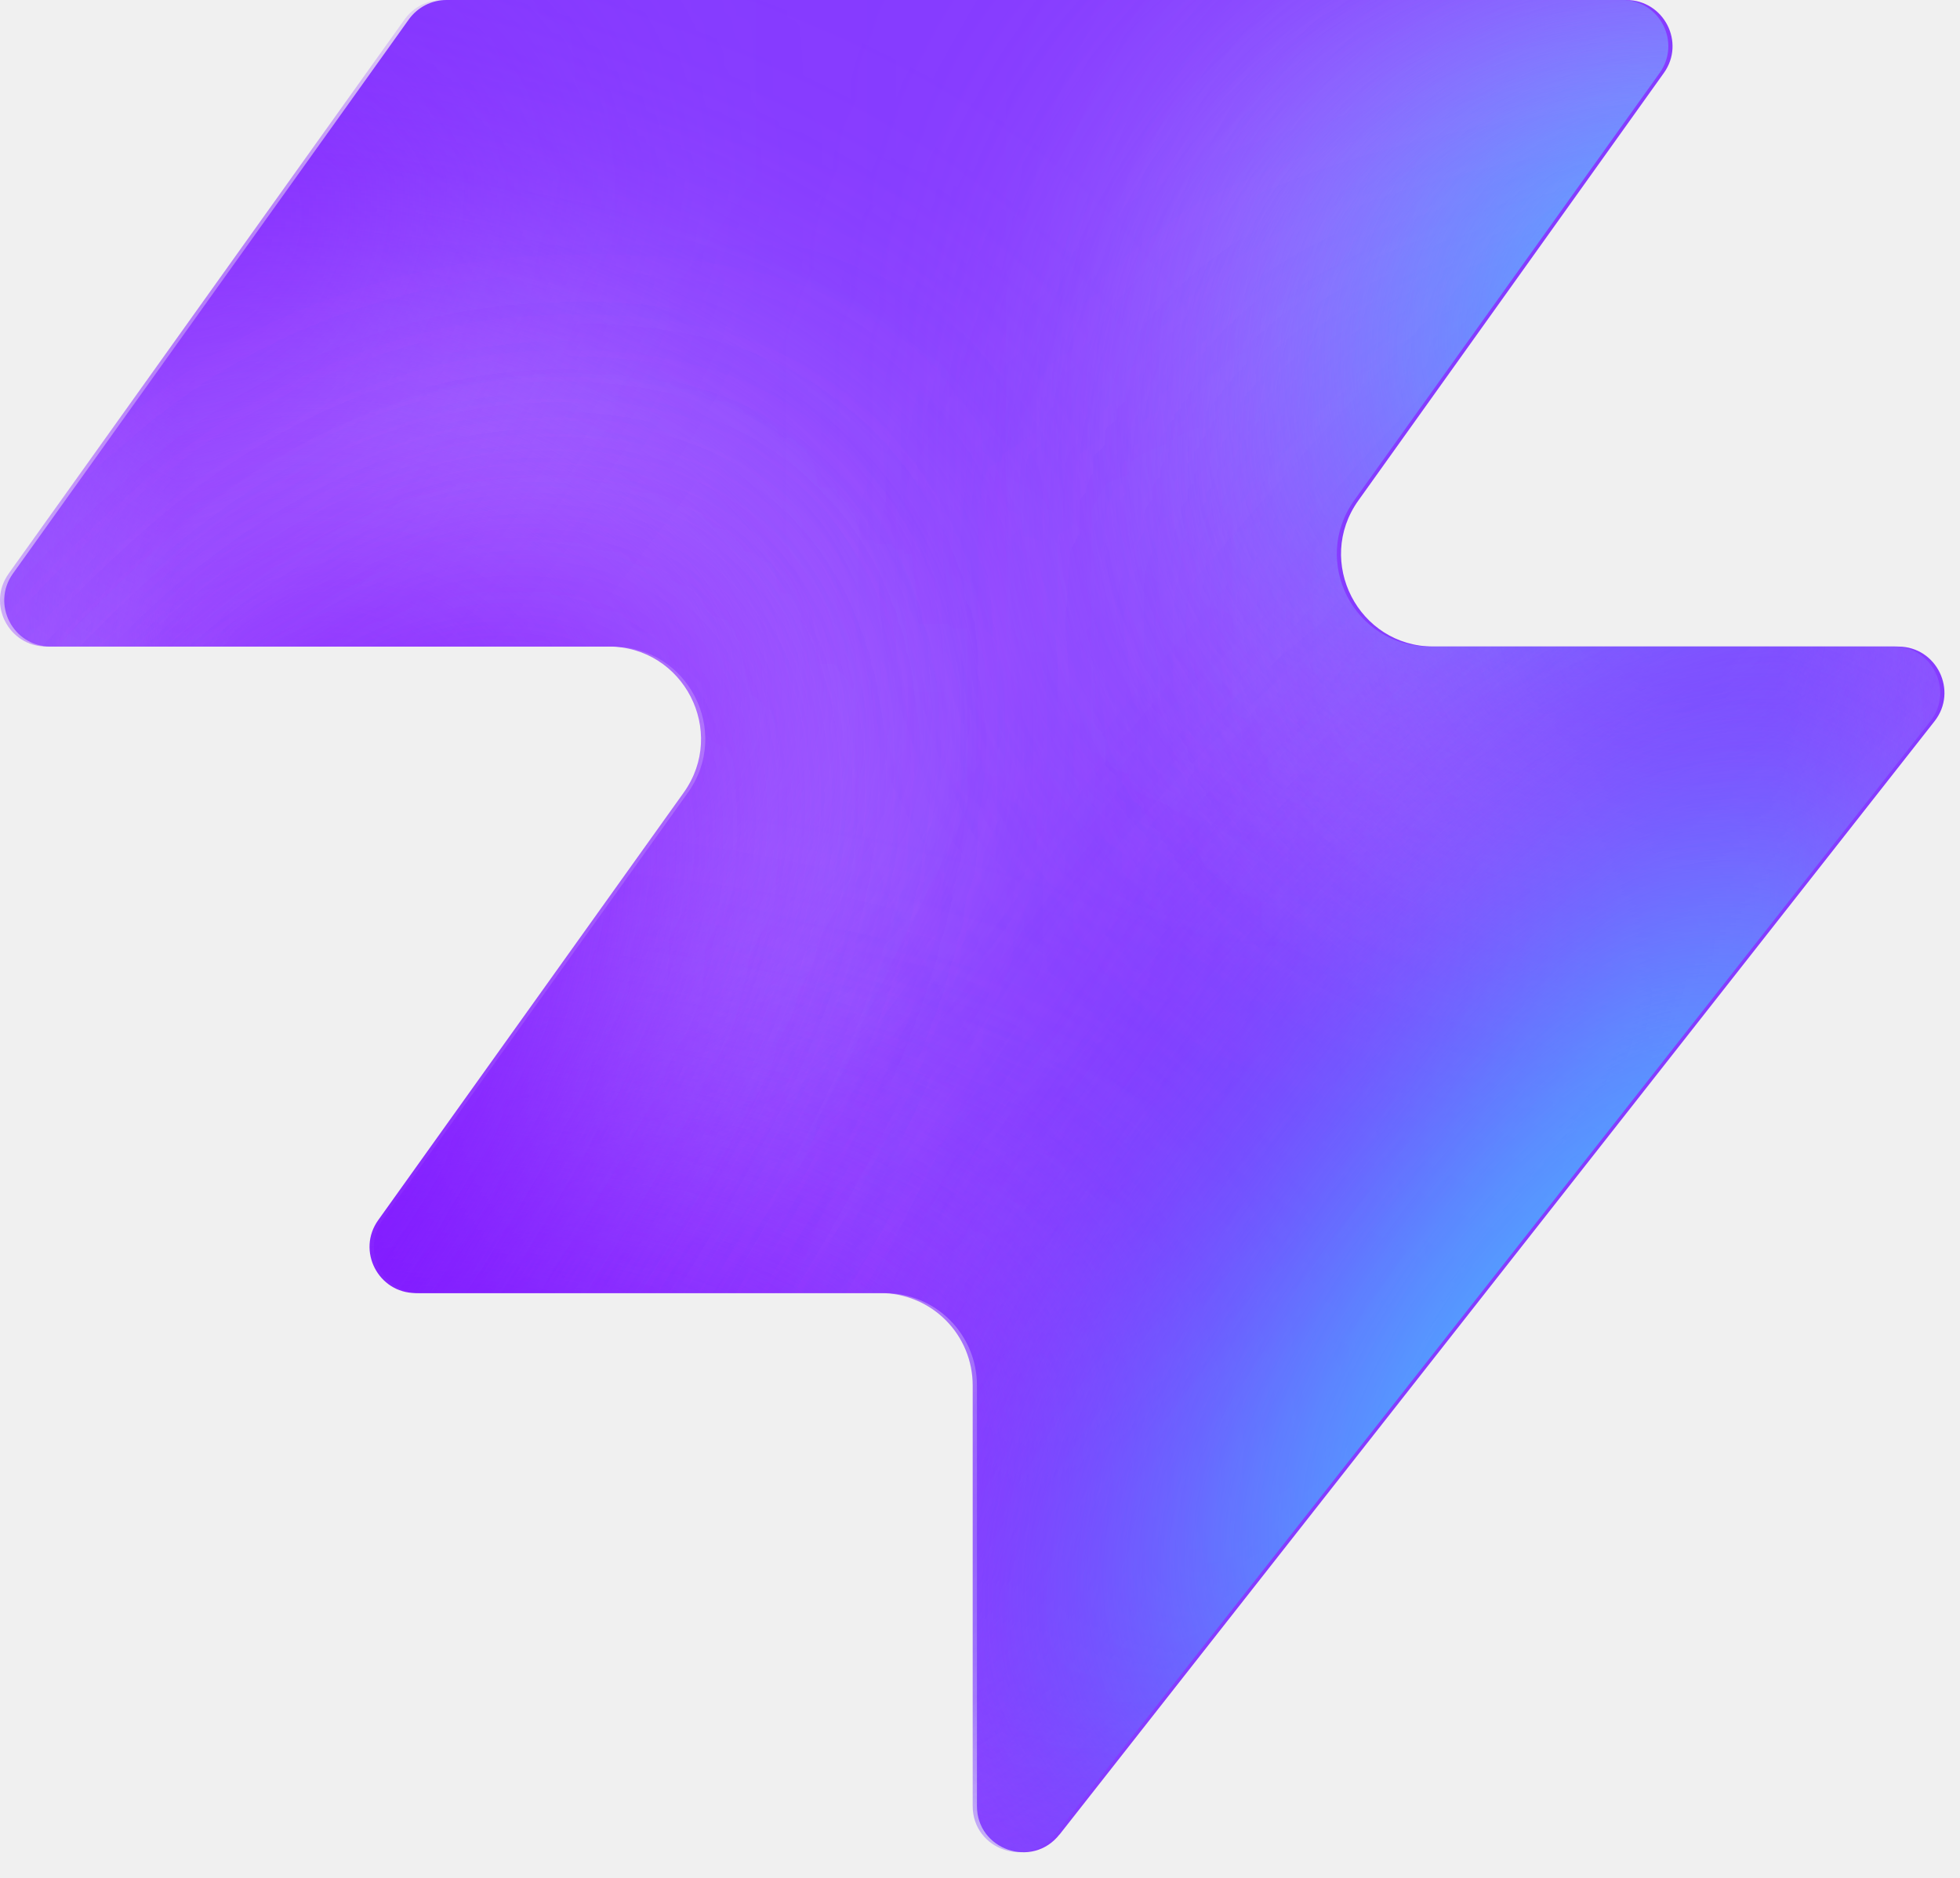
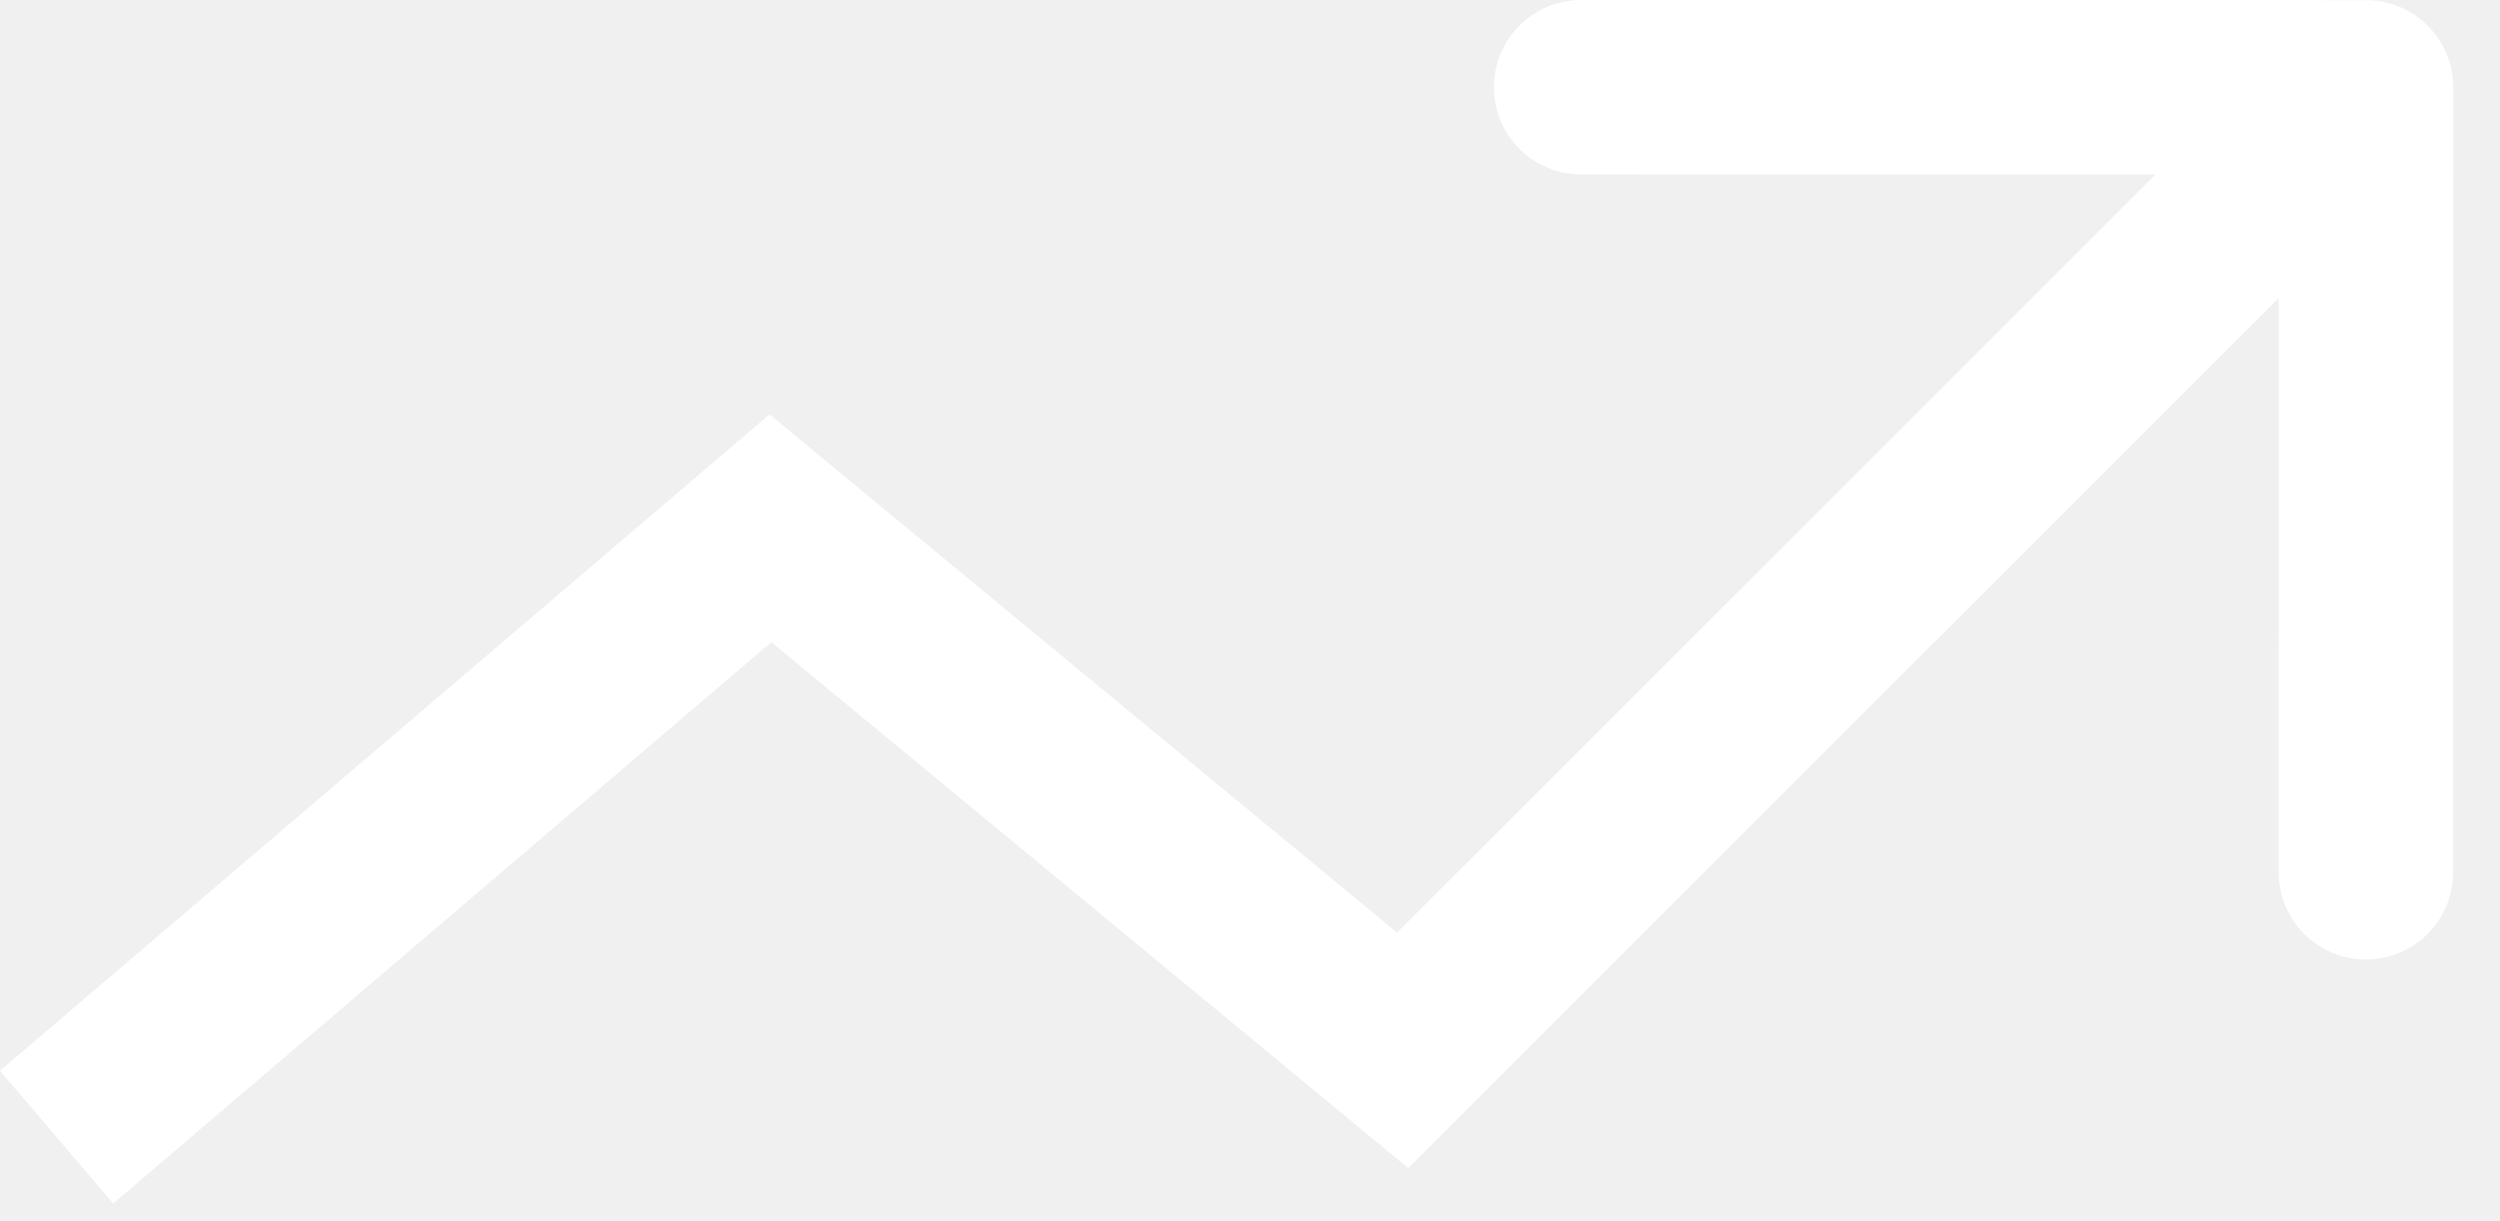
- <svg xmlns="http://www.w3.org/2000/svg" width="48" height="46" fill="none" viewBox="0 0 48 46">
-   <path fill="#863bff" d="M25.946 44.938c-.664.845-2.021.375-2.021-.698V33.937a2.26 2.26 0 0 0-2.262-2.262H10.287c-.92 0-1.456-1.04-.92-1.788l7.48-10.471c1.07-1.497 0-3.578-1.842-3.578H1.237c-.92 0-1.456-1.04-.92-1.788L10.013.474c.214-.297.556-.474.92-.474h28.894c.92 0 1.456 1.04.92 1.788l-7.48 10.471c-1.07 1.498 0 3.579 1.842 3.579h11.377c.943 0 1.473 1.088.89 1.83L25.947 44.94z" style="fill:#863bff;fill:color(display-p3 .525 .23 1);fill-opacity:1" />
-   <mask id="a" width="48" height="46" x="0" y="0" maskUnits="userSpaceOnUse" style="mask-type:alpha">
-     <path fill="#000" d="M25.842 44.938c-.664.844-2.021.375-2.021-.698V33.937a2.26 2.26 0 0 0-2.262-2.262H10.183c-.92 0-1.456-1.04-.92-1.788l7.48-10.471c1.07-1.498 0-3.579-1.842-3.579H1.133c-.92 0-1.456-1.04-.92-1.787L9.91.473c.214-.297.556-.474.92-.474h28.894c.92 0 1.456 1.04.92 1.788l-7.48 10.471c-1.07 1.498 0 3.578 1.842 3.578h11.377c.943 0 1.473 1.088.89 1.832L25.843 44.94z" style="fill:#000;fill-opacity:1" />
-   </mask>
-   <g mask="url(#a)">
-     <g filter="url(#b)">
-       <ellipse cx="5.508" cy="14.704" fill="#ede6ff" rx="5.508" ry="14.704" style="fill:#ede6ff;fill:color(display-p3 .927 .903 1);fill-opacity:1" transform="matrix(.00324 1 1 -.00324 -4.47 31.516)" />
-     </g>
-     <g filter="url(#c)">
-       <ellipse cx="10.399" cy="29.851" fill="#ede6ff" rx="10.399" ry="29.851" style="fill:#ede6ff;fill:color(display-p3 .927 .903 1);fill-opacity:1" transform="matrix(.00324 1 1 -.00324 -39.328 7.883)" />
-     </g>
-     <g filter="url(#d)">
-       <ellipse cx="5.508" cy="30.487" fill="#7e14ff" rx="5.508" ry="30.487" style="fill:#7e14ff;fill:color(display-p3 .492 .077 1);fill-opacity:1" transform="rotate(89.814 -25.913 -14.639)scale(1 -1)" />
-     </g>
-     <g filter="url(#e)">
-       <ellipse cx="5.508" cy="30.599" fill="#7e14ff" rx="5.508" ry="30.599" style="fill:#7e14ff;fill:color(display-p3 .492 .077 1);fill-opacity:1" transform="rotate(89.814 -32.644 -3.334)scale(1 -1)" />
-     </g>
-     <g filter="url(#f)">
-       <ellipse cx="5.508" cy="30.599" fill="#7e14ff" rx="5.508" ry="30.599" style="fill:#7e14ff;fill:color(display-p3 .492 .077 1);fill-opacity:1" transform="matrix(.00324 1 1 -.00324 -34.34 30.47)" />
-     </g>
-     <g filter="url(#g)">
-       <ellipse cx="14.072" cy="22.078" fill="#ede6ff" rx="14.072" ry="22.078" style="fill:#ede6ff;fill:color(display-p3 .927 .903 1);fill-opacity:1" transform="rotate(93.35 24.506 48.493)scale(-1 1)" />
-     </g>
-     <g filter="url(#h)">
-       <ellipse cx="3.47" cy="21.501" fill="#7e14ff" rx="3.47" ry="21.501" style="fill:#7e14ff;fill:color(display-p3 .492 .077 1);fill-opacity:1" transform="rotate(89.009 28.708 47.59)scale(-1 1)" />
-     </g>
-     <g filter="url(#i)">
-       <ellipse cx="3.47" cy="21.501" fill="#7e14ff" rx="3.47" ry="21.501" style="fill:#7e14ff;fill:color(display-p3 .492 .077 1);fill-opacity:1" transform="rotate(89.009 28.708 47.59)scale(-1 1)" />
-     </g>
-     <g filter="url(#j)">
-       <ellipse cx=".387" cy="8.972" fill="#7e14ff" rx="4.407" ry="29.108" style="fill:#7e14ff;fill:color(display-p3 .492 .077 1);fill-opacity:1" transform="rotate(39.51 .387 8.972)" />
-     </g>
-     <g filter="url(#k)">
-       <ellipse cx="47.523" cy="-6.092" fill="#7e14ff" rx="4.407" ry="29.108" style="fill:#7e14ff;fill:color(display-p3 .492 .077 1);fill-opacity:1" transform="rotate(37.892 47.523 -6.092)" />
-     </g>
-     <g filter="url(#l)">
-       <ellipse cx="41.412" cy="6.333" fill="#47bfff" rx="5.971" ry="9.665" style="fill:#47bfff;fill:color(display-p3 .28 .748 1);fill-opacity:1" transform="rotate(37.892 41.412 6.333)" />
-     </g>
-     <g filter="url(#m)">
-       <ellipse cx="-1.879" cy="38.332" fill="#7e14ff" rx="4.407" ry="29.108" style="fill:#7e14ff;fill:color(display-p3 .492 .077 1);fill-opacity:1" transform="rotate(37.892 -1.88 38.332)" />
-     </g>
-     <g filter="url(#n)">
-       <ellipse cx="-1.879" cy="38.332" fill="#7e14ff" rx="4.407" ry="29.108" style="fill:#7e14ff;fill:color(display-p3 .492 .077 1);fill-opacity:1" transform="rotate(37.892 -1.88 38.332)" />
-     </g>
-     <g filter="url(#o)">
-       <ellipse cx="35.651" cy="29.907" fill="#7e14ff" rx="4.407" ry="29.108" style="fill:#7e14ff;fill:color(display-p3 .492 .077 1);fill-opacity:1" transform="rotate(37.892 35.651 29.907)" />
-     </g>
-     <g filter="url(#p)">
-       <ellipse cx="38.418" cy="32.4" fill="#47bfff" rx="5.971" ry="15.297" style="fill:#47bfff;fill:color(display-p3 .28 .748 1);fill-opacity:1" transform="rotate(37.892 38.418 32.4)" />
-     </g>
-   </g>
-   <defs>
-     <filter id="b" width="60.045" height="41.654" x="-19.77" y="16.149" color-interpolation-filters="sRGB" filterUnits="userSpaceOnUse">
-       <feFlood flood-opacity="0" result="BackgroundImageFix" />
-       <feBlend in="SourceGraphic" in2="BackgroundImageFix" result="shape" />
-       <feGaussianBlur result="effect1_foregroundBlur_2002_17158" stdDeviation="7.659" />
-     </filter>
-     <filter id="c" width="90.34" height="51.437" x="-54.613" y="-7.533" color-interpolation-filters="sRGB" filterUnits="userSpaceOnUse">
-       <feFlood flood-opacity="0" result="BackgroundImageFix" />
-       <feBlend in="SourceGraphic" in2="BackgroundImageFix" result="shape" />
-       <feGaussianBlur result="effect1_foregroundBlur_2002_17158" stdDeviation="7.659" />
-     </filter>
-     <filter id="d" width="79.355" height="29.4" x="-49.64" y="2.03" color-interpolation-filters="sRGB" filterUnits="userSpaceOnUse">
-       <feFlood flood-opacity="0" result="BackgroundImageFix" />
-       <feBlend in="SourceGraphic" in2="BackgroundImageFix" result="shape" />
-       <feGaussianBlur result="effect1_foregroundBlur_2002_17158" stdDeviation="4.596" />
-     </filter>
-     <filter id="e" width="79.579" height="29.4" x="-45.045" y="20.029" color-interpolation-filters="sRGB" filterUnits="userSpaceOnUse">
-       <feFlood flood-opacity="0" result="BackgroundImageFix" />
-       <feBlend in="SourceGraphic" in2="BackgroundImageFix" result="shape" />
-       <feGaussianBlur result="effect1_foregroundBlur_2002_17158" stdDeviation="4.596" />
-     </filter>
-     <filter id="f" width="79.579" height="29.4" x="-43.513" y="21.178" color-interpolation-filters="sRGB" filterUnits="userSpaceOnUse">
-       <feFlood flood-opacity="0" result="BackgroundImageFix" />
-       <feBlend in="SourceGraphic" in2="BackgroundImageFix" result="shape" />
-       <feGaussianBlur result="effect1_foregroundBlur_2002_17158" stdDeviation="4.596" />
-     </filter>
-     <filter id="g" width="74.749" height="58.852" x="15.756" y="-17.901" color-interpolation-filters="sRGB" filterUnits="userSpaceOnUse">
-       <feFlood flood-opacity="0" result="BackgroundImageFix" />
-       <feBlend in="SourceGraphic" in2="BackgroundImageFix" result="shape" />
-       <feGaussianBlur result="effect1_foregroundBlur_2002_17158" stdDeviation="7.659" />
-     </filter>
-     <filter id="h" width="61.377" height="25.362" x="23.548" y="2.284" color-interpolation-filters="sRGB" filterUnits="userSpaceOnUse">
-       <feFlood flood-opacity="0" result="BackgroundImageFix" />
-       <feBlend in="SourceGraphic" in2="BackgroundImageFix" result="shape" />
-       <feGaussianBlur result="effect1_foregroundBlur_2002_17158" stdDeviation="4.596" />
-     </filter>
-     <filter id="i" width="61.377" height="25.362" x="23.548" y="2.284" color-interpolation-filters="sRGB" filterUnits="userSpaceOnUse">
-       <feFlood flood-opacity="0" result="BackgroundImageFix" />
-       <feBlend in="SourceGraphic" in2="BackgroundImageFix" result="shape" />
-       <feGaussianBlur result="effect1_foregroundBlur_2002_17158" stdDeviation="4.596" />
-     </filter>
-     <filter id="j" width="56.045" height="63.649" x="-27.636" y="-22.853" color-interpolation-filters="sRGB" filterUnits="userSpaceOnUse">
-       <feFlood flood-opacity="0" result="BackgroundImageFix" />
-       <feBlend in="SourceGraphic" in2="BackgroundImageFix" result="shape" />
-       <feGaussianBlur result="effect1_foregroundBlur_2002_17158" stdDeviation="4.596" />
-     </filter>
-     <filter id="k" width="54.814" height="64.646" x="20.116" y="-38.415" color-interpolation-filters="sRGB" filterUnits="userSpaceOnUse">
-       <feFlood flood-opacity="0" result="BackgroundImageFix" />
-       <feBlend in="SourceGraphic" in2="BackgroundImageFix" result="shape" />
-       <feGaussianBlur result="effect1_foregroundBlur_2002_17158" stdDeviation="4.596" />
-     </filter>
-     <filter id="l" width="33.541" height="35.313" x="24.641" y="-11.323" color-interpolation-filters="sRGB" filterUnits="userSpaceOnUse">
-       <feFlood flood-opacity="0" result="BackgroundImageFix" />
-       <feBlend in="SourceGraphic" in2="BackgroundImageFix" result="shape" />
-       <feGaussianBlur result="effect1_foregroundBlur_2002_17158" stdDeviation="4.596" />
-     </filter>
-     <filter id="m" width="54.814" height="64.646" x="-29.286" y="6.009" color-interpolation-filters="sRGB" filterUnits="userSpaceOnUse">
-       <feFlood flood-opacity="0" result="BackgroundImageFix" />
-       <feBlend in="SourceGraphic" in2="BackgroundImageFix" result="shape" />
-       <feGaussianBlur result="effect1_foregroundBlur_2002_17158" stdDeviation="4.596" />
-     </filter>
-     <filter id="n" width="54.814" height="64.646" x="-29.286" y="6.009" color-interpolation-filters="sRGB" filterUnits="userSpaceOnUse">
-       <feFlood flood-opacity="0" result="BackgroundImageFix" />
-       <feBlend in="SourceGraphic" in2="BackgroundImageFix" result="shape" />
-       <feGaussianBlur result="effect1_foregroundBlur_2002_17158" stdDeviation="4.596" />
-     </filter>
-     <filter id="o" width="54.814" height="64.646" x="8.244" y="-2.416" color-interpolation-filters="sRGB" filterUnits="userSpaceOnUse">
-       <feFlood flood-opacity="0" result="BackgroundImageFix" />
-       <feBlend in="SourceGraphic" in2="BackgroundImageFix" result="shape" />
-       <feGaussianBlur result="effect1_foregroundBlur_2002_17158" stdDeviation="4.596" />
-     </filter>
-     <filter id="p" width="39.409" height="43.623" x="18.713" y="10.588" color-interpolation-filters="sRGB" filterUnits="userSpaceOnUse">
-       <feFlood flood-opacity="0" result="BackgroundImageFix" />
-       <feBlend in="SourceGraphic" in2="BackgroundImageFix" result="shape" />
-       <feGaussianBlur result="effect1_foregroundBlur_2002_17158" stdDeviation="4.596" />
-     </filter>
-   </defs>
+ <svg xmlns="http://www.w3.org/2000/svg" width="43" height="21" viewBox="0 0 43 21" fill="none">
+   <path d="M13.251 9.086L14.206 7.93L13.236 7.128L12.278 7.945L13.251 9.086ZM24.126 18.066L23.171 19.223L24.222 20.091L25.186 19.127L24.126 18.066ZM42.196 1.503C42.196 0.675 41.524 0.003 40.696 0.003L27.196 0C26.367 4.93526e-05 25.696 0.671 25.696 1.5C25.695 2.328 26.367 3 27.195 3L39.195 3.003L39.193 15.003C39.193 15.831 39.864 16.503 40.693 16.503C41.521 16.503 42.193 15.832 42.193 15.003L42.196 1.503ZM0.973 19.558L1.947 20.7L14.225 10.227L13.251 9.086L12.278 7.945L-7.15256e-07 18.417L0.973 19.558ZM13.251 9.086L12.296 10.243L23.171 19.223L24.126 18.066L25.081 16.909L14.206 7.93L13.251 9.086ZM24.126 18.066L25.186 19.127L41.756 2.564L40.696 1.503L39.635 0.442L23.066 17.005L24.126 18.066Z" fill="white" />
</svg>
